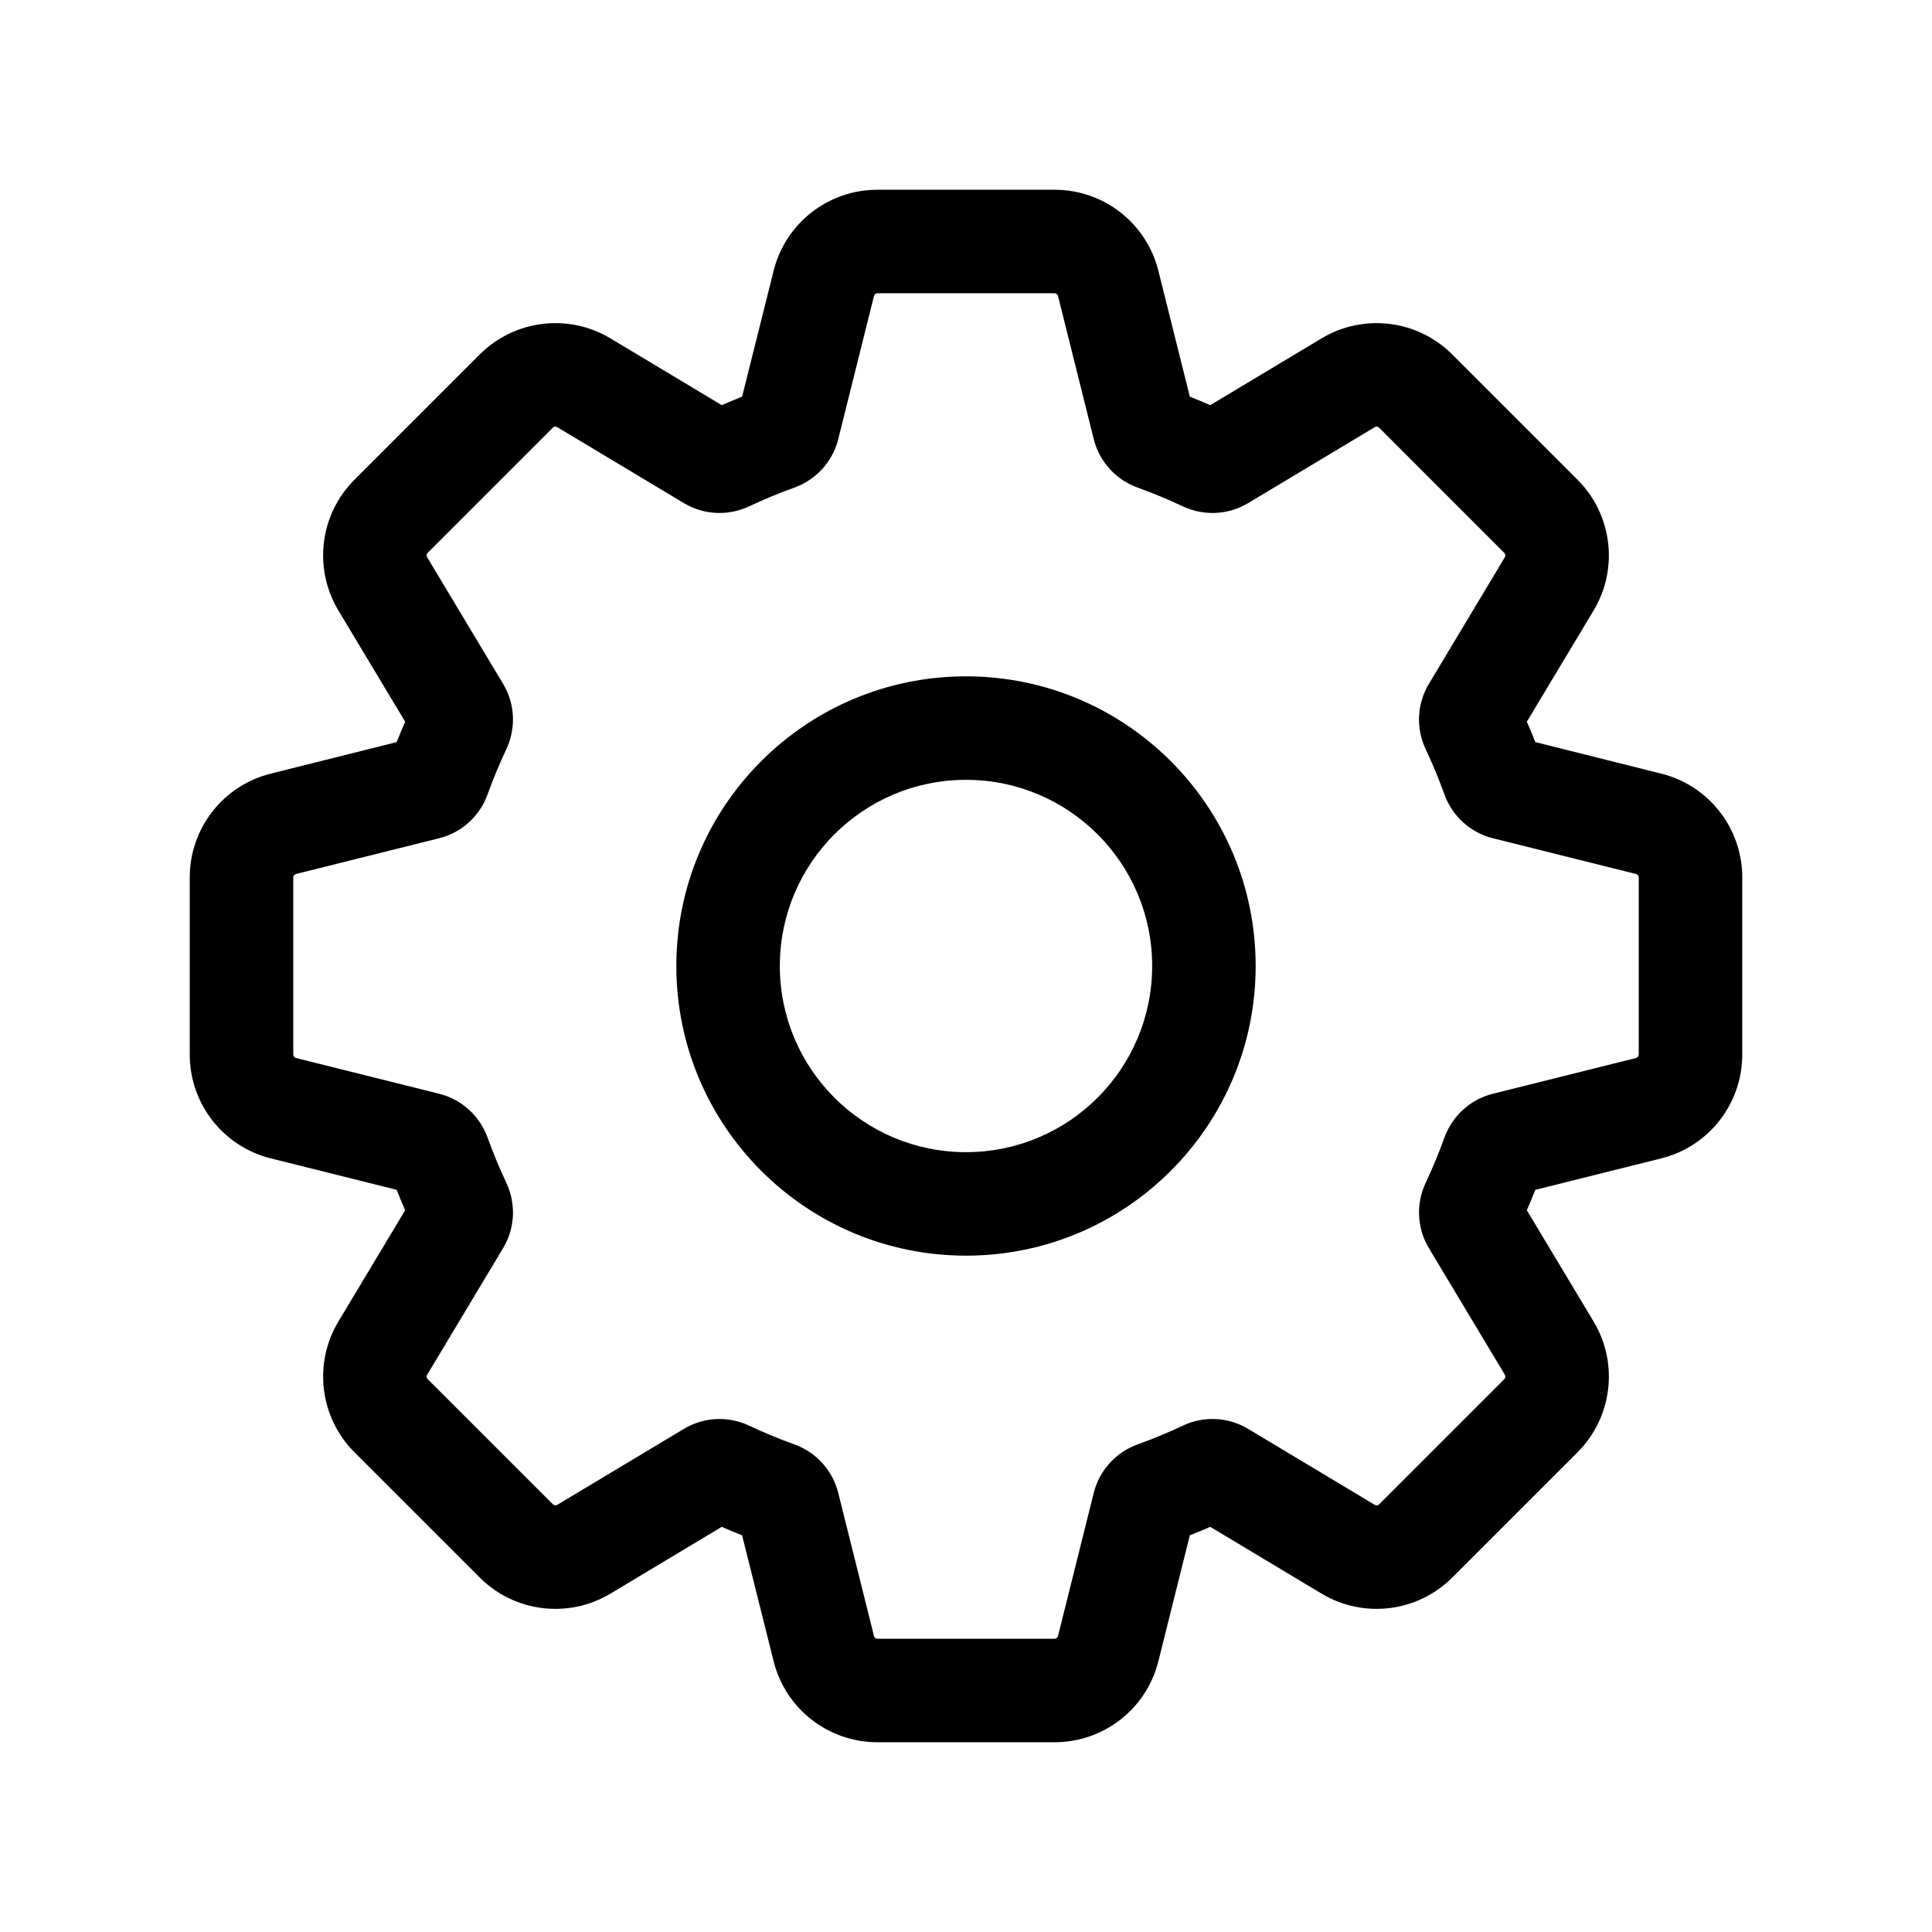
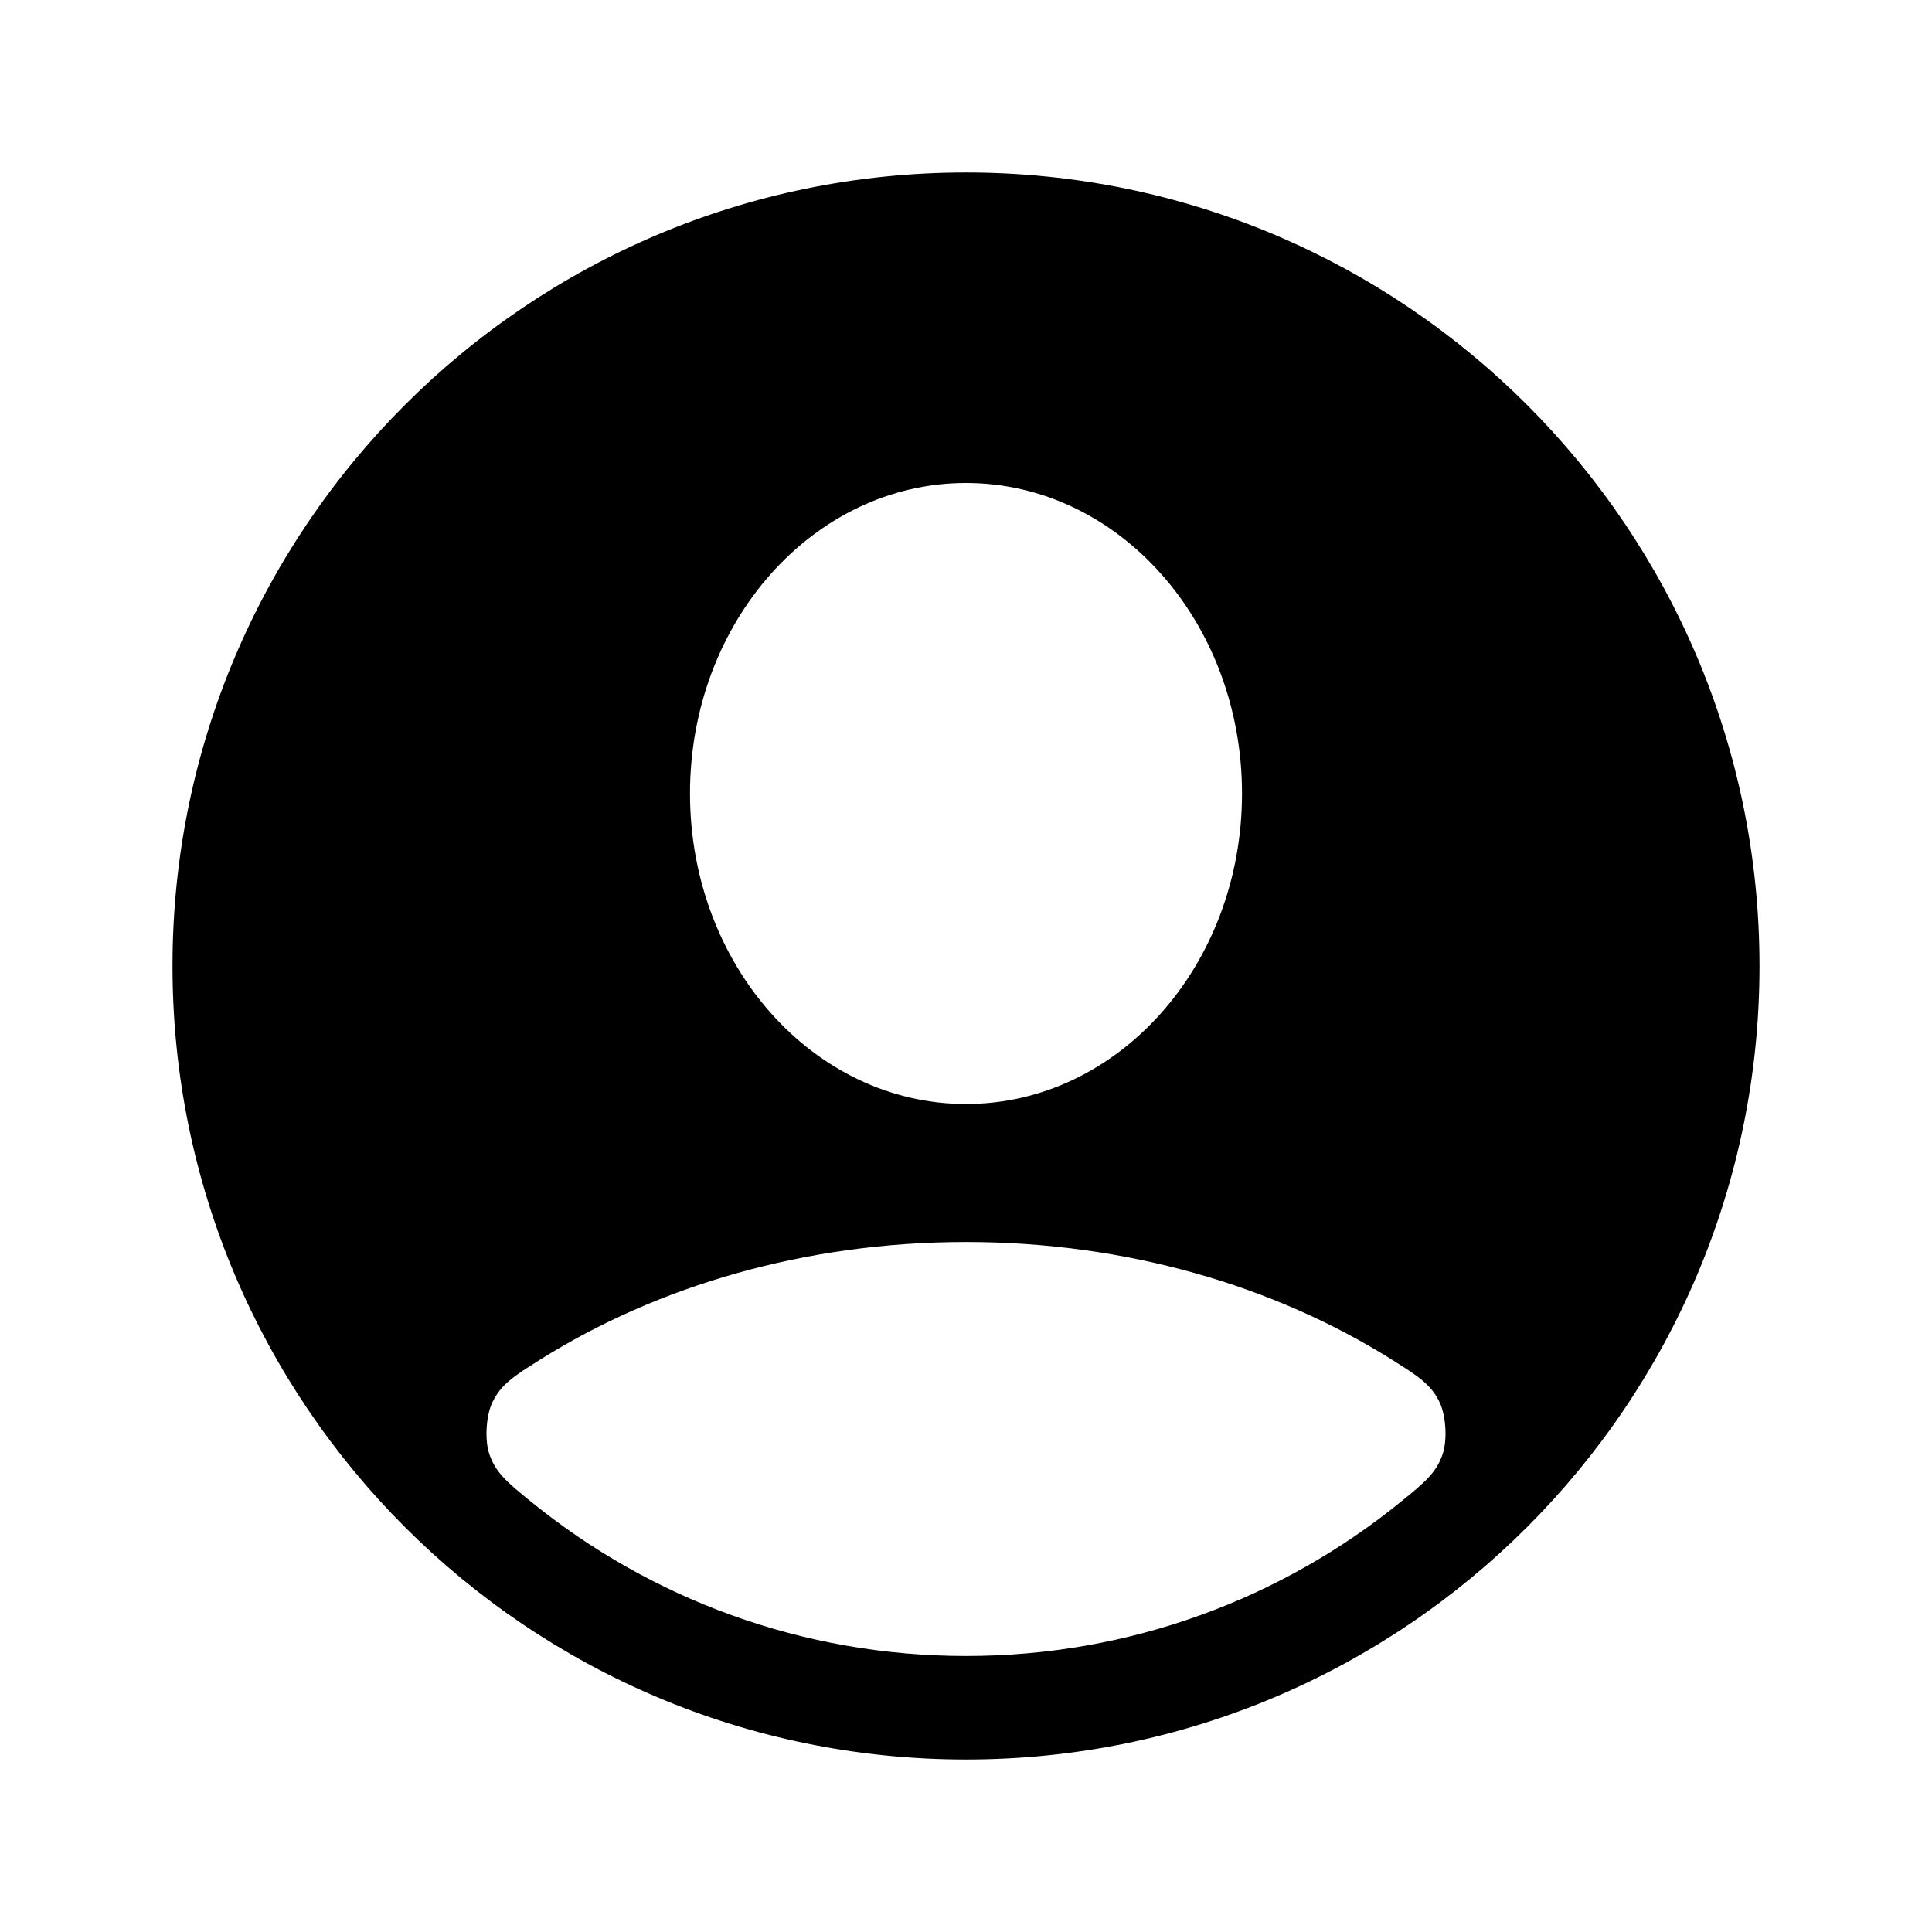
<svg xmlns="http://www.w3.org/2000/svg" width="28" height="28" viewBox="0 0 28 28" fill="none">
-   <path fill-rule="evenodd" clip-rule="evenodd" d="M14 9.802C11.682 9.802 9.802 11.682 9.802 14C9.802 16.318 11.682 18.198 14 18.198C16.318 18.198 18.198 16.318 18.198 14C18.198 11.682 16.318 9.802 14 9.802ZM11.302 14C11.302 12.51 12.51 11.302 14 11.302C15.49 11.302 16.698 12.51 16.698 14C16.698 15.49 15.49 16.698 14 16.698C12.51 16.698 11.302 15.49 11.302 14Z" fill="black" />
-   <path fill-rule="evenodd" clip-rule="evenodd" d="M12.716 2.75C12.004 2.75 11.384 3.234 11.212 3.924L10.755 5.749C10.656 5.788 10.558 5.829 10.46 5.872L8.847 4.904C8.237 4.538 7.456 4.634 6.953 5.137L5.137 6.953C4.634 7.456 4.538 8.237 4.904 8.847L5.872 10.46C5.829 10.558 5.788 10.656 5.749 10.755L3.924 11.212C3.234 11.384 2.75 12.004 2.75 12.716V15.284C2.75 15.996 3.234 16.616 3.924 16.788L5.749 17.244C5.788 17.344 5.829 17.442 5.872 17.54L4.904 19.153C4.538 19.763 4.634 20.544 5.137 21.047L6.953 22.863C7.456 23.366 8.237 23.462 8.847 23.096L10.46 22.128C10.558 22.171 10.656 22.212 10.755 22.251L11.212 24.076C11.384 24.766 12.004 25.25 12.716 25.25H15.284C15.996 25.25 16.616 24.766 16.788 24.076L17.244 22.251C17.344 22.212 17.442 22.171 17.54 22.128L19.153 23.096C19.763 23.462 20.544 23.366 21.047 22.863L22.863 21.047C23.366 20.544 23.462 19.763 23.096 19.153L22.128 17.54C22.171 17.442 22.212 17.344 22.251 17.244L24.076 16.788C24.766 16.616 25.25 15.996 25.25 15.284V12.716C25.25 12.004 24.766 11.384 24.076 11.212L22.251 10.755C22.212 10.656 22.171 10.558 22.128 10.46L23.096 8.847C23.462 8.237 23.366 7.456 22.863 6.953L21.047 5.137C20.544 4.634 19.763 4.538 19.153 4.904L17.54 5.872C17.442 5.829 17.344 5.788 17.244 5.749L16.788 3.924C16.616 3.234 15.996 2.75 15.284 2.75H12.716ZM12.667 4.288C12.673 4.266 12.693 4.25 12.716 4.25H15.284C15.307 4.25 15.327 4.266 15.333 4.288L15.852 6.366C15.935 6.698 16.18 6.956 16.488 7.067C16.711 7.147 16.929 7.238 17.142 7.338C17.439 7.478 17.794 7.468 18.088 7.292L19.925 6.19C19.945 6.178 19.97 6.181 19.986 6.197L21.802 8.014C21.819 8.03 21.822 8.055 21.81 8.075L20.708 9.912C20.532 10.206 20.521 10.561 20.662 10.858C20.762 11.071 20.853 11.289 20.933 11.512C21.044 11.82 21.302 12.065 21.634 12.148L23.712 12.667C23.734 12.673 23.75 12.693 23.75 12.716V15.284C23.75 15.307 23.734 15.327 23.712 15.333L21.634 15.852C21.302 15.935 21.044 16.18 20.933 16.488C20.853 16.711 20.762 16.929 20.662 17.142C20.522 17.439 20.532 17.794 20.708 18.088L21.81 19.925C21.822 19.945 21.819 19.97 21.803 19.986L19.986 21.803C19.97 21.819 19.945 21.822 19.925 21.81L18.088 20.708C17.794 20.532 17.439 20.521 17.142 20.662C16.929 20.762 16.711 20.853 16.488 20.933C16.18 21.044 15.935 21.302 15.852 21.634L15.333 23.712C15.327 23.734 15.307 23.75 15.284 23.75H12.716C12.693 23.75 12.673 23.734 12.667 23.712L12.148 21.634C12.065 21.302 11.82 21.044 11.512 20.933C11.289 20.853 11.071 20.762 10.858 20.662C10.561 20.521 10.206 20.532 9.912 20.708L8.075 21.81C8.055 21.822 8.03 21.819 8.014 21.802L6.197 19.986C6.181 19.97 6.178 19.945 6.19 19.925L7.292 18.088C7.468 17.794 7.478 17.439 7.338 17.142C7.238 16.929 7.147 16.711 7.067 16.488C6.956 16.18 6.698 15.935 6.366 15.852L4.288 15.333C4.266 15.327 4.25 15.307 4.25 15.284V12.716C4.25 12.693 4.266 12.673 4.288 12.667L6.366 12.148C6.698 12.065 6.956 11.82 7.067 11.512C7.147 11.289 7.238 11.071 7.338 10.858C7.478 10.561 7.468 10.206 7.292 9.912L6.19 8.075C6.178 8.055 6.181 8.03 6.197 8.014L8.014 6.197C8.03 6.181 8.055 6.178 8.075 6.19L9.912 7.292C10.206 7.468 10.561 7.478 10.858 7.338C11.071 7.238 11.289 7.147 11.512 7.067C11.82 6.956 12.065 6.698 12.148 6.366L12.667 4.288Z" fill="black" />
+   <path fill-rule="evenodd" clip-rule="evenodd" d="M14 25.5C20.351 25.5 25.5 20.351 25.5 14C25.5 7.649 20.351 2.5 14 2.5C7.649 2.5 2.5 7.649 2.5 14C2.5 20.351 7.649 25.5 14 25.5ZM18 11.5C18 13.985 16.209 16 14 16C11.791 16 10 13.985 10 11.5C10 9.015 11.791 7 14 7C16.209 7 18 9.015 18 11.5ZM20.175 19.707C20.552 19.944 20.741 20.063 20.866 20.328C20.956 20.519 20.977 20.867 20.91 21.068C20.818 21.346 20.644 21.487 20.296 21.77C18.577 23.164 16.386 24 14 24C11.614 24 9.423 23.164 7.704 21.77C7.356 21.487 7.182 21.346 7.09 21.068C7.023 20.867 7.044 20.519 7.134 20.328C7.259 20.063 7.448 19.944 7.825 19.707C9.526 18.638 11.67 18 14 18C16.33 18 18.474 18.638 20.175 19.707Z" fill="black" />
</svg>
